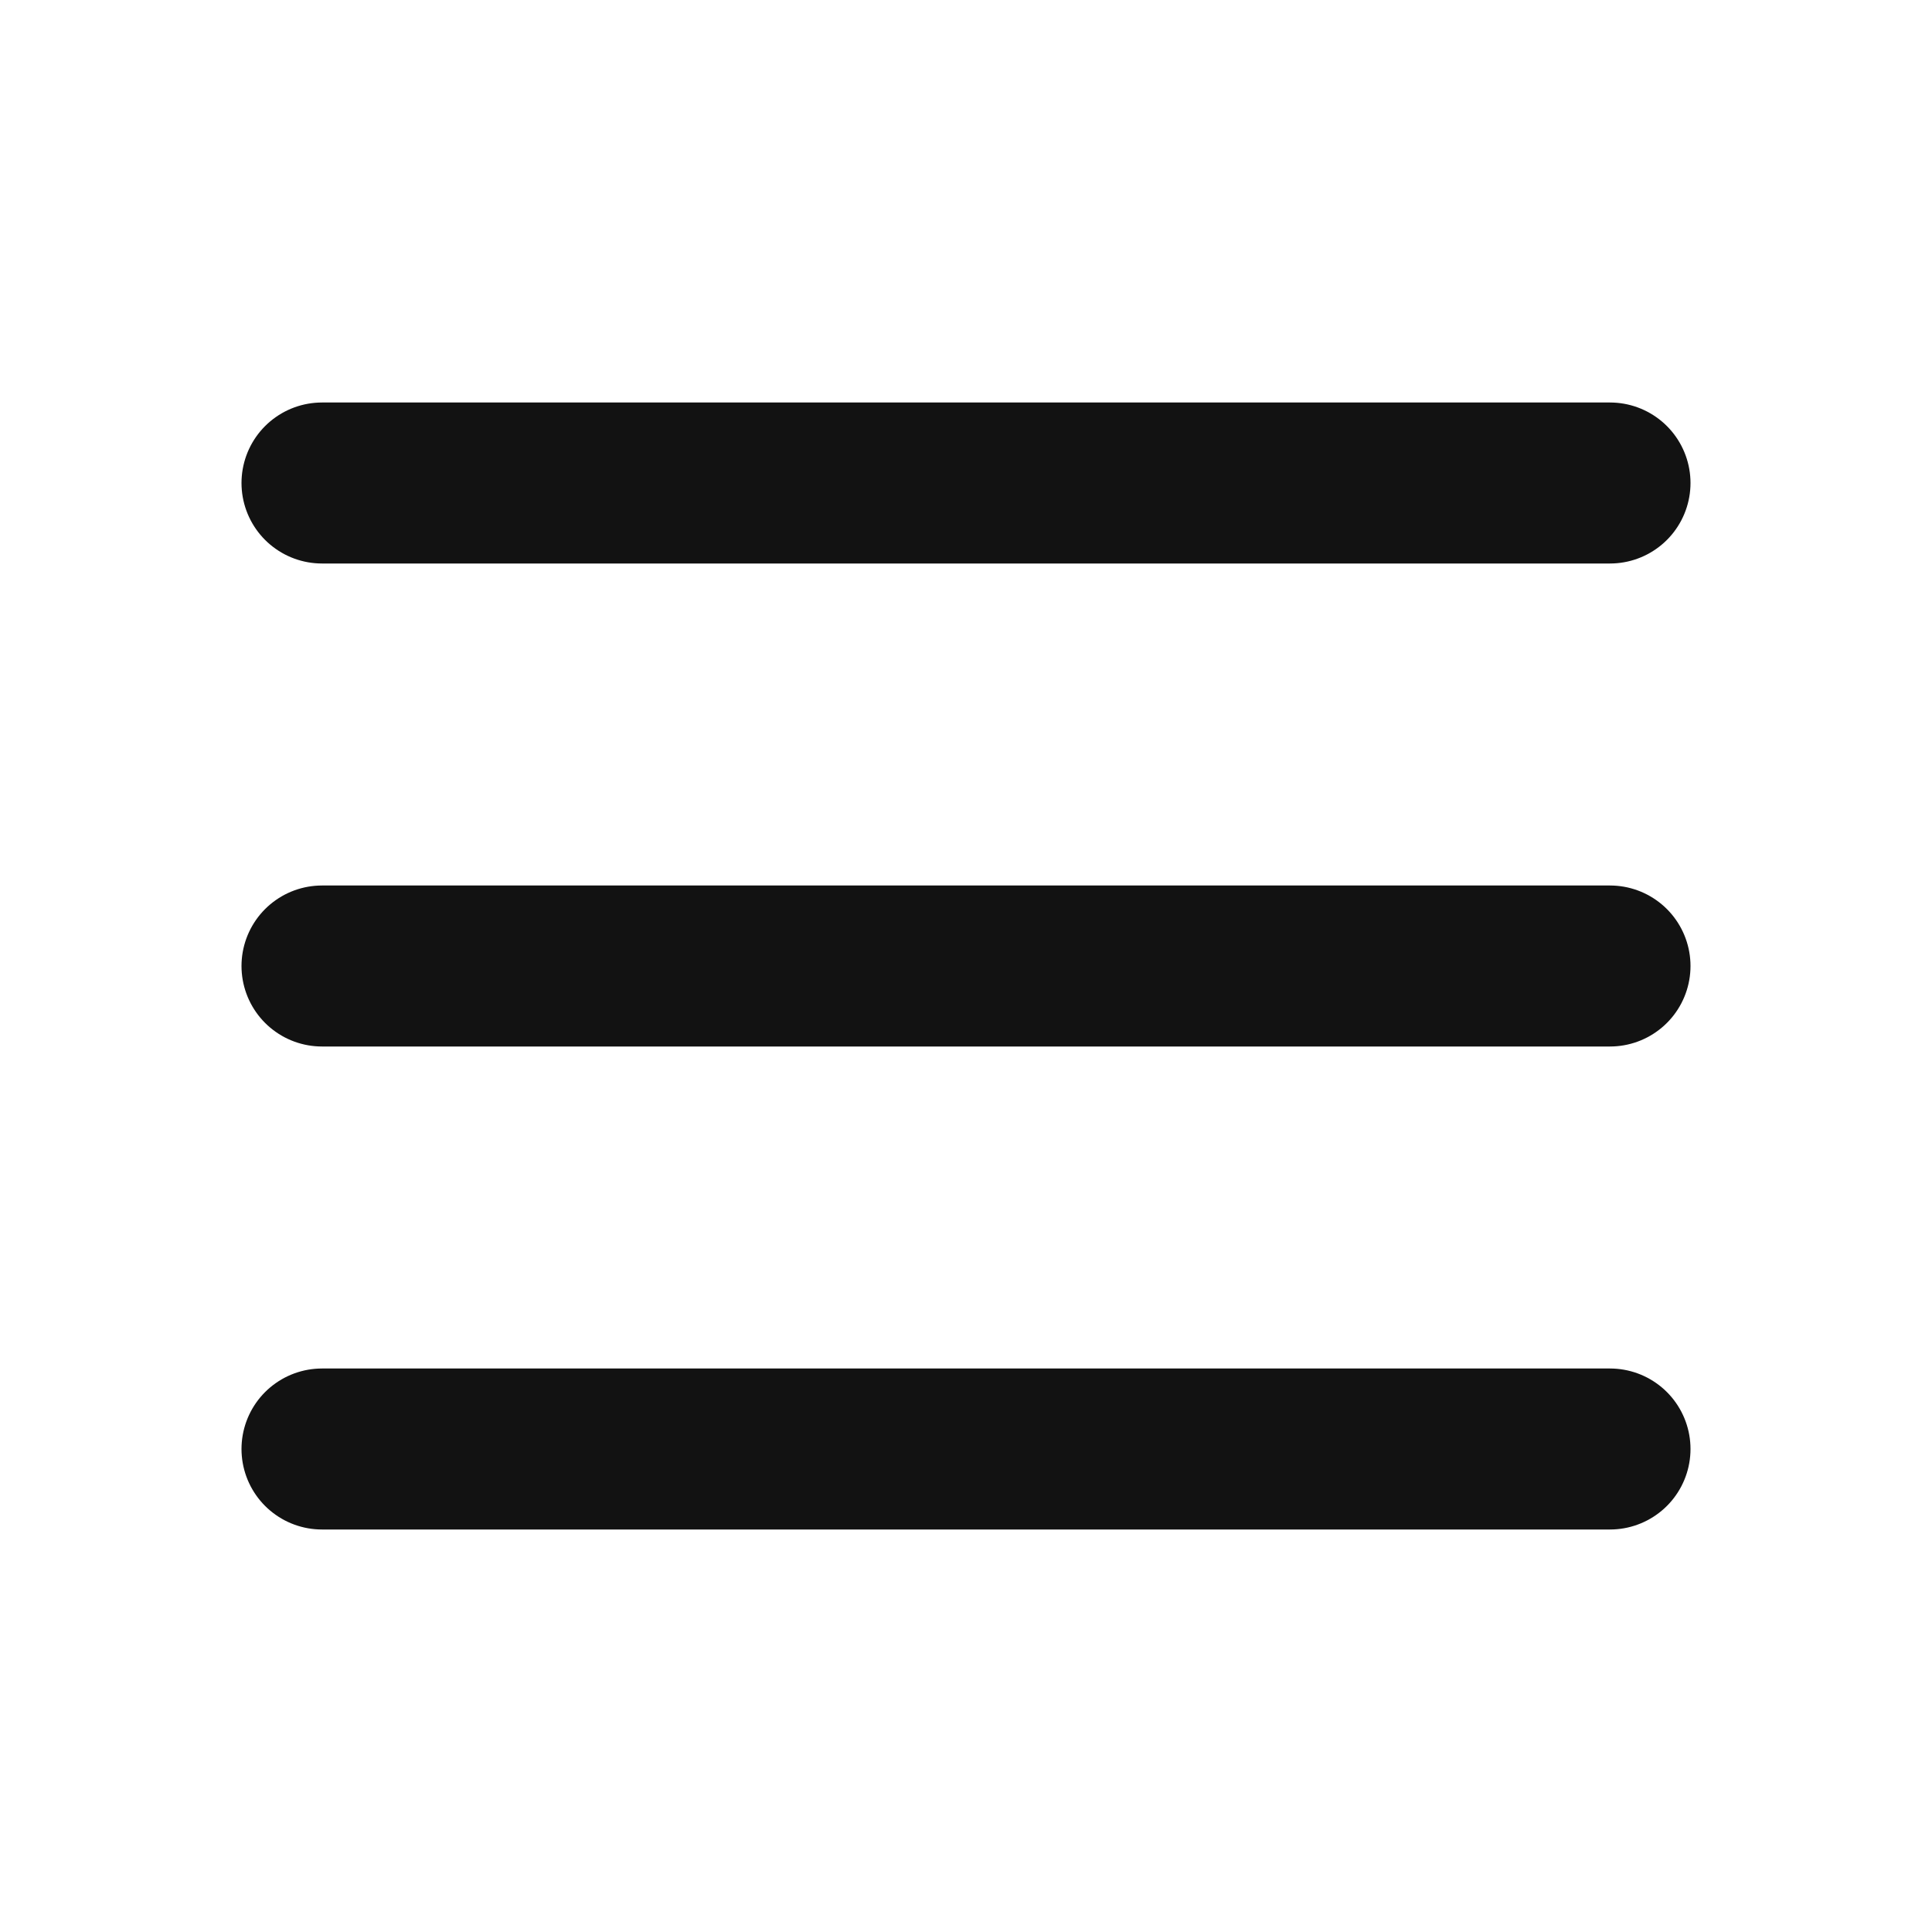
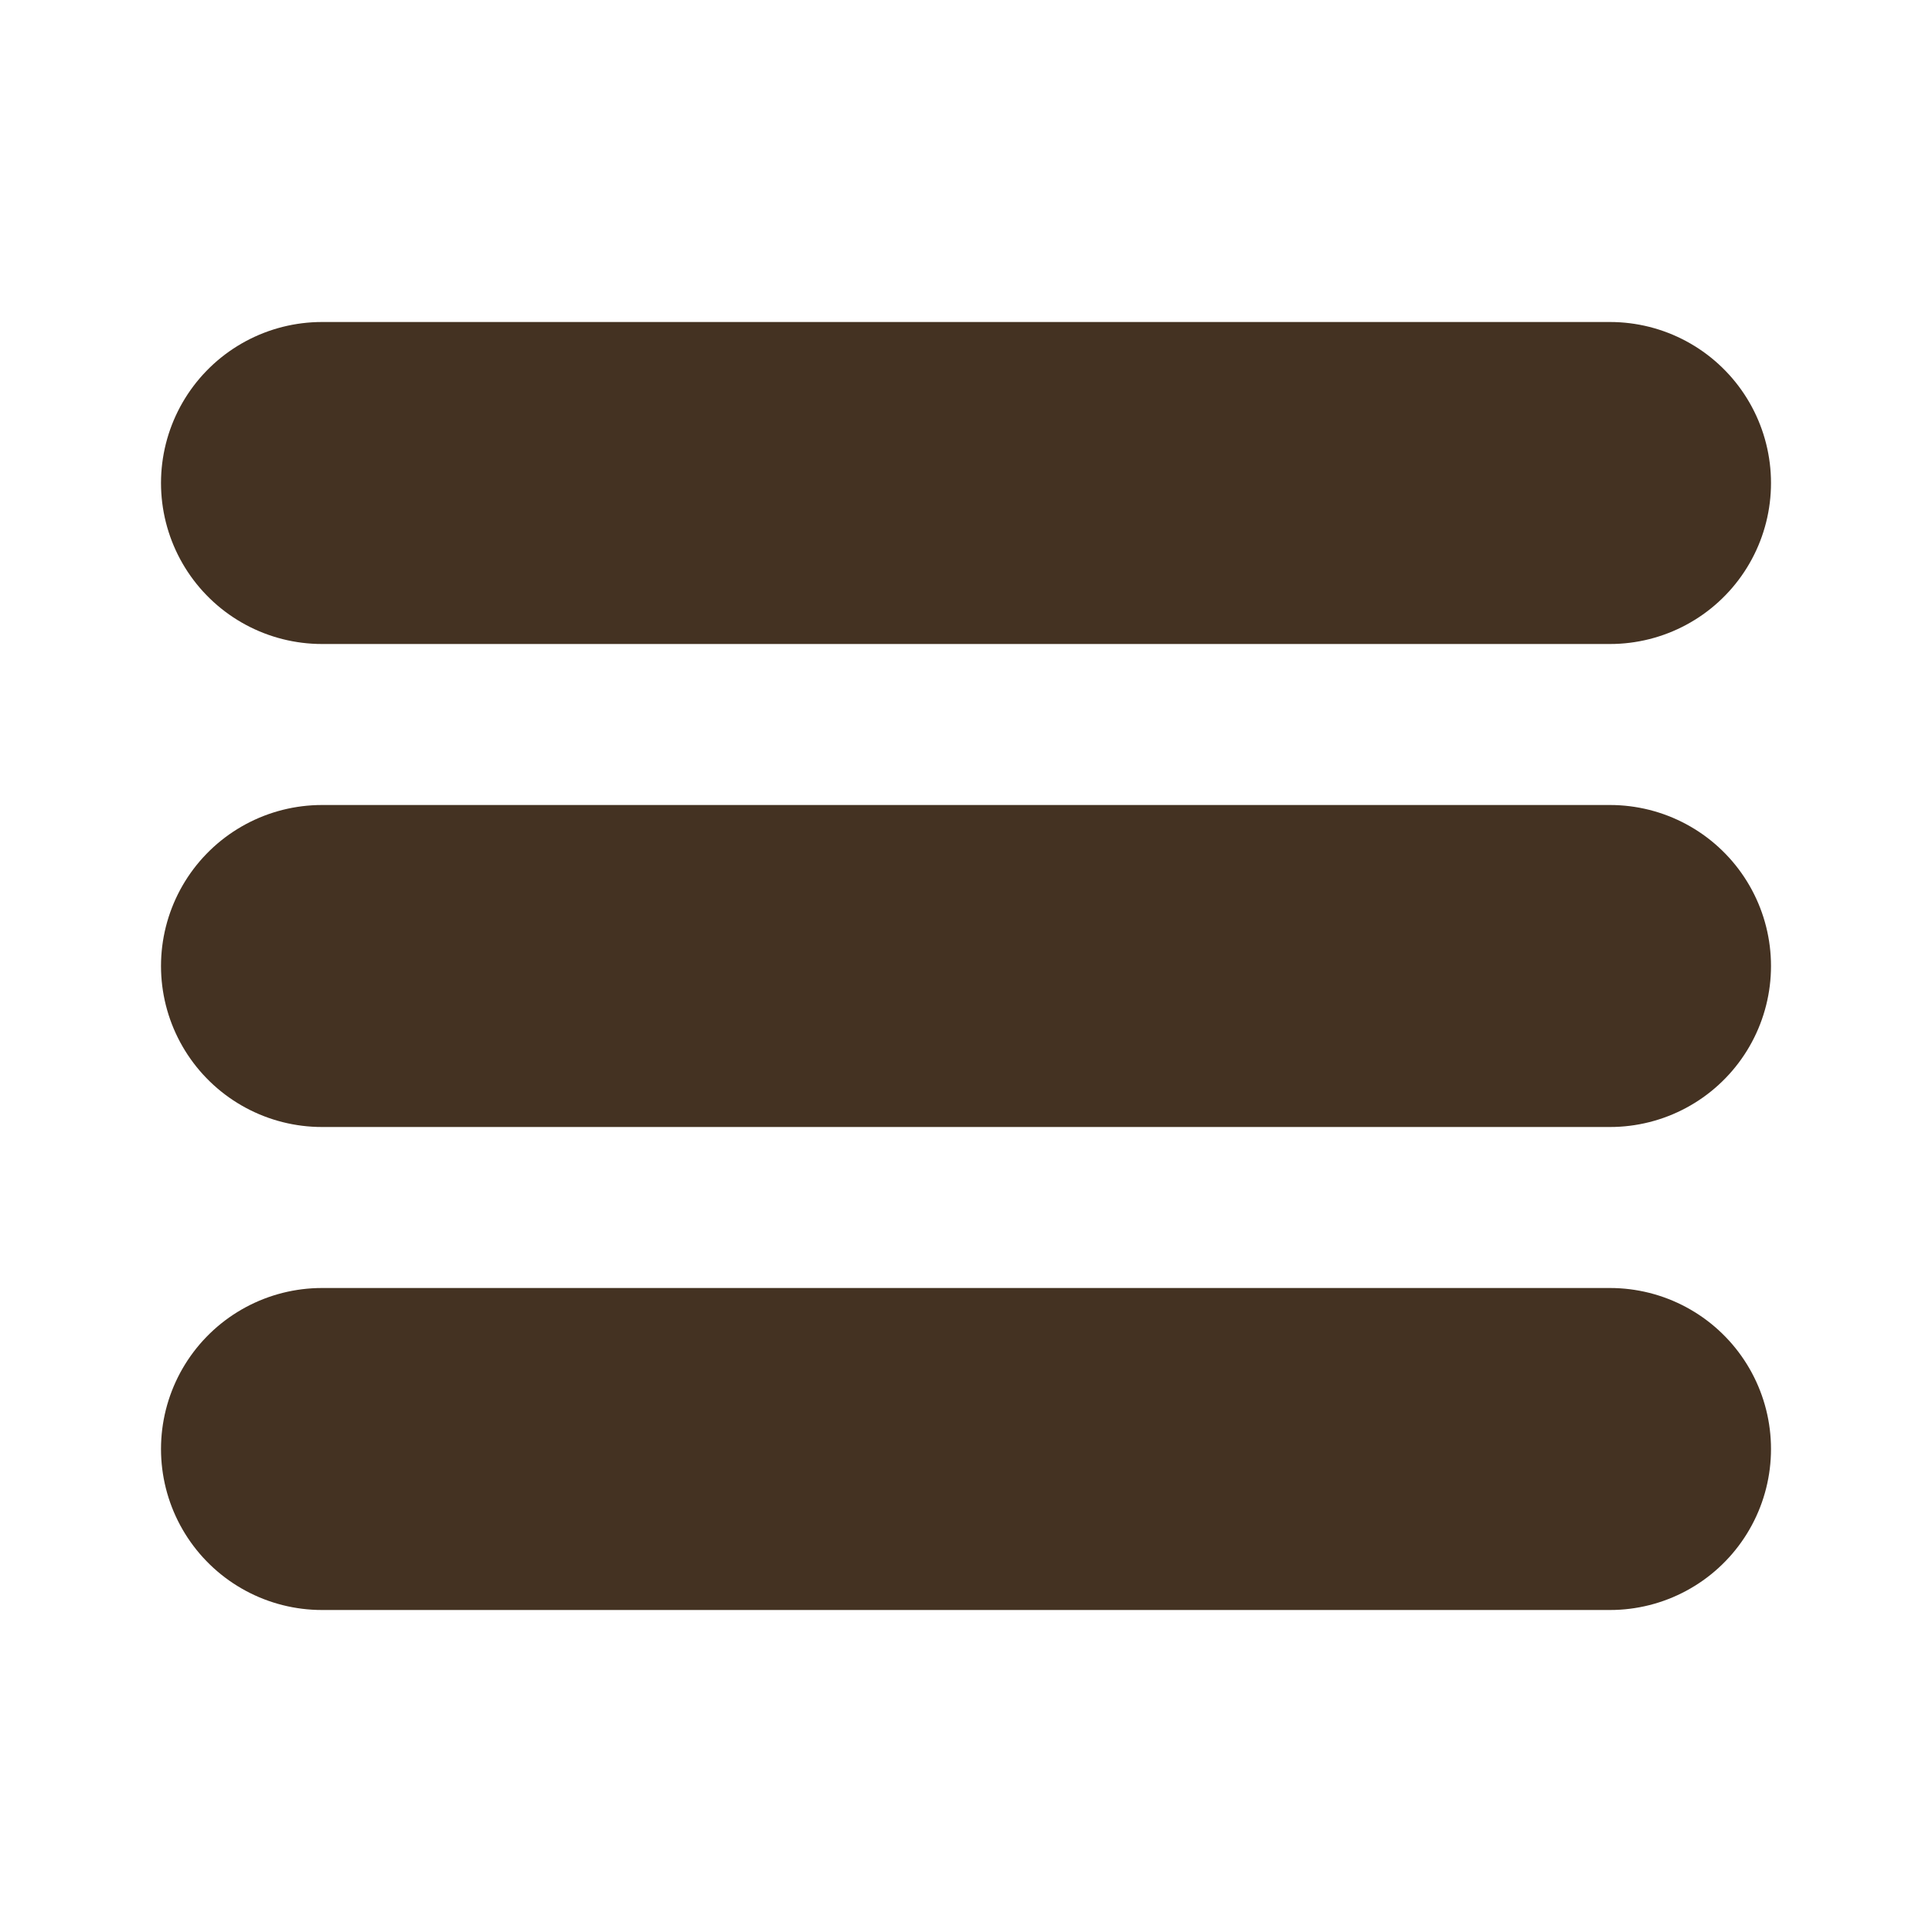
- <svg xmlns="http://www.w3.org/2000/svg" width="24" height="24" viewBox="0 0 24 24" fill="none" stroke="#121212" stroke-width="2" stroke-linecap="round" stroke-linejoin="round" class="icon icon-tabler icons-tabler-outline icon-tabler-menu-2">
+ <svg xmlns="http://www.w3.org/2000/svg" width="24" height="24" viewBox="0 0 24 24" fill="none" stroke="#443222" stroke-width="4" stroke-linecap="round" stroke-linejoin="round" class="icon icon-tabler icons-tabler-outline icon-tabler-menu-2">
  <path stroke="none" d="M0 0h24v24H0z" fill="none" />
  <path d="M4 6l16 0" />
  <path d="M4 12l16 0" />
  <path d="M4 18l16 0" />
</svg>
